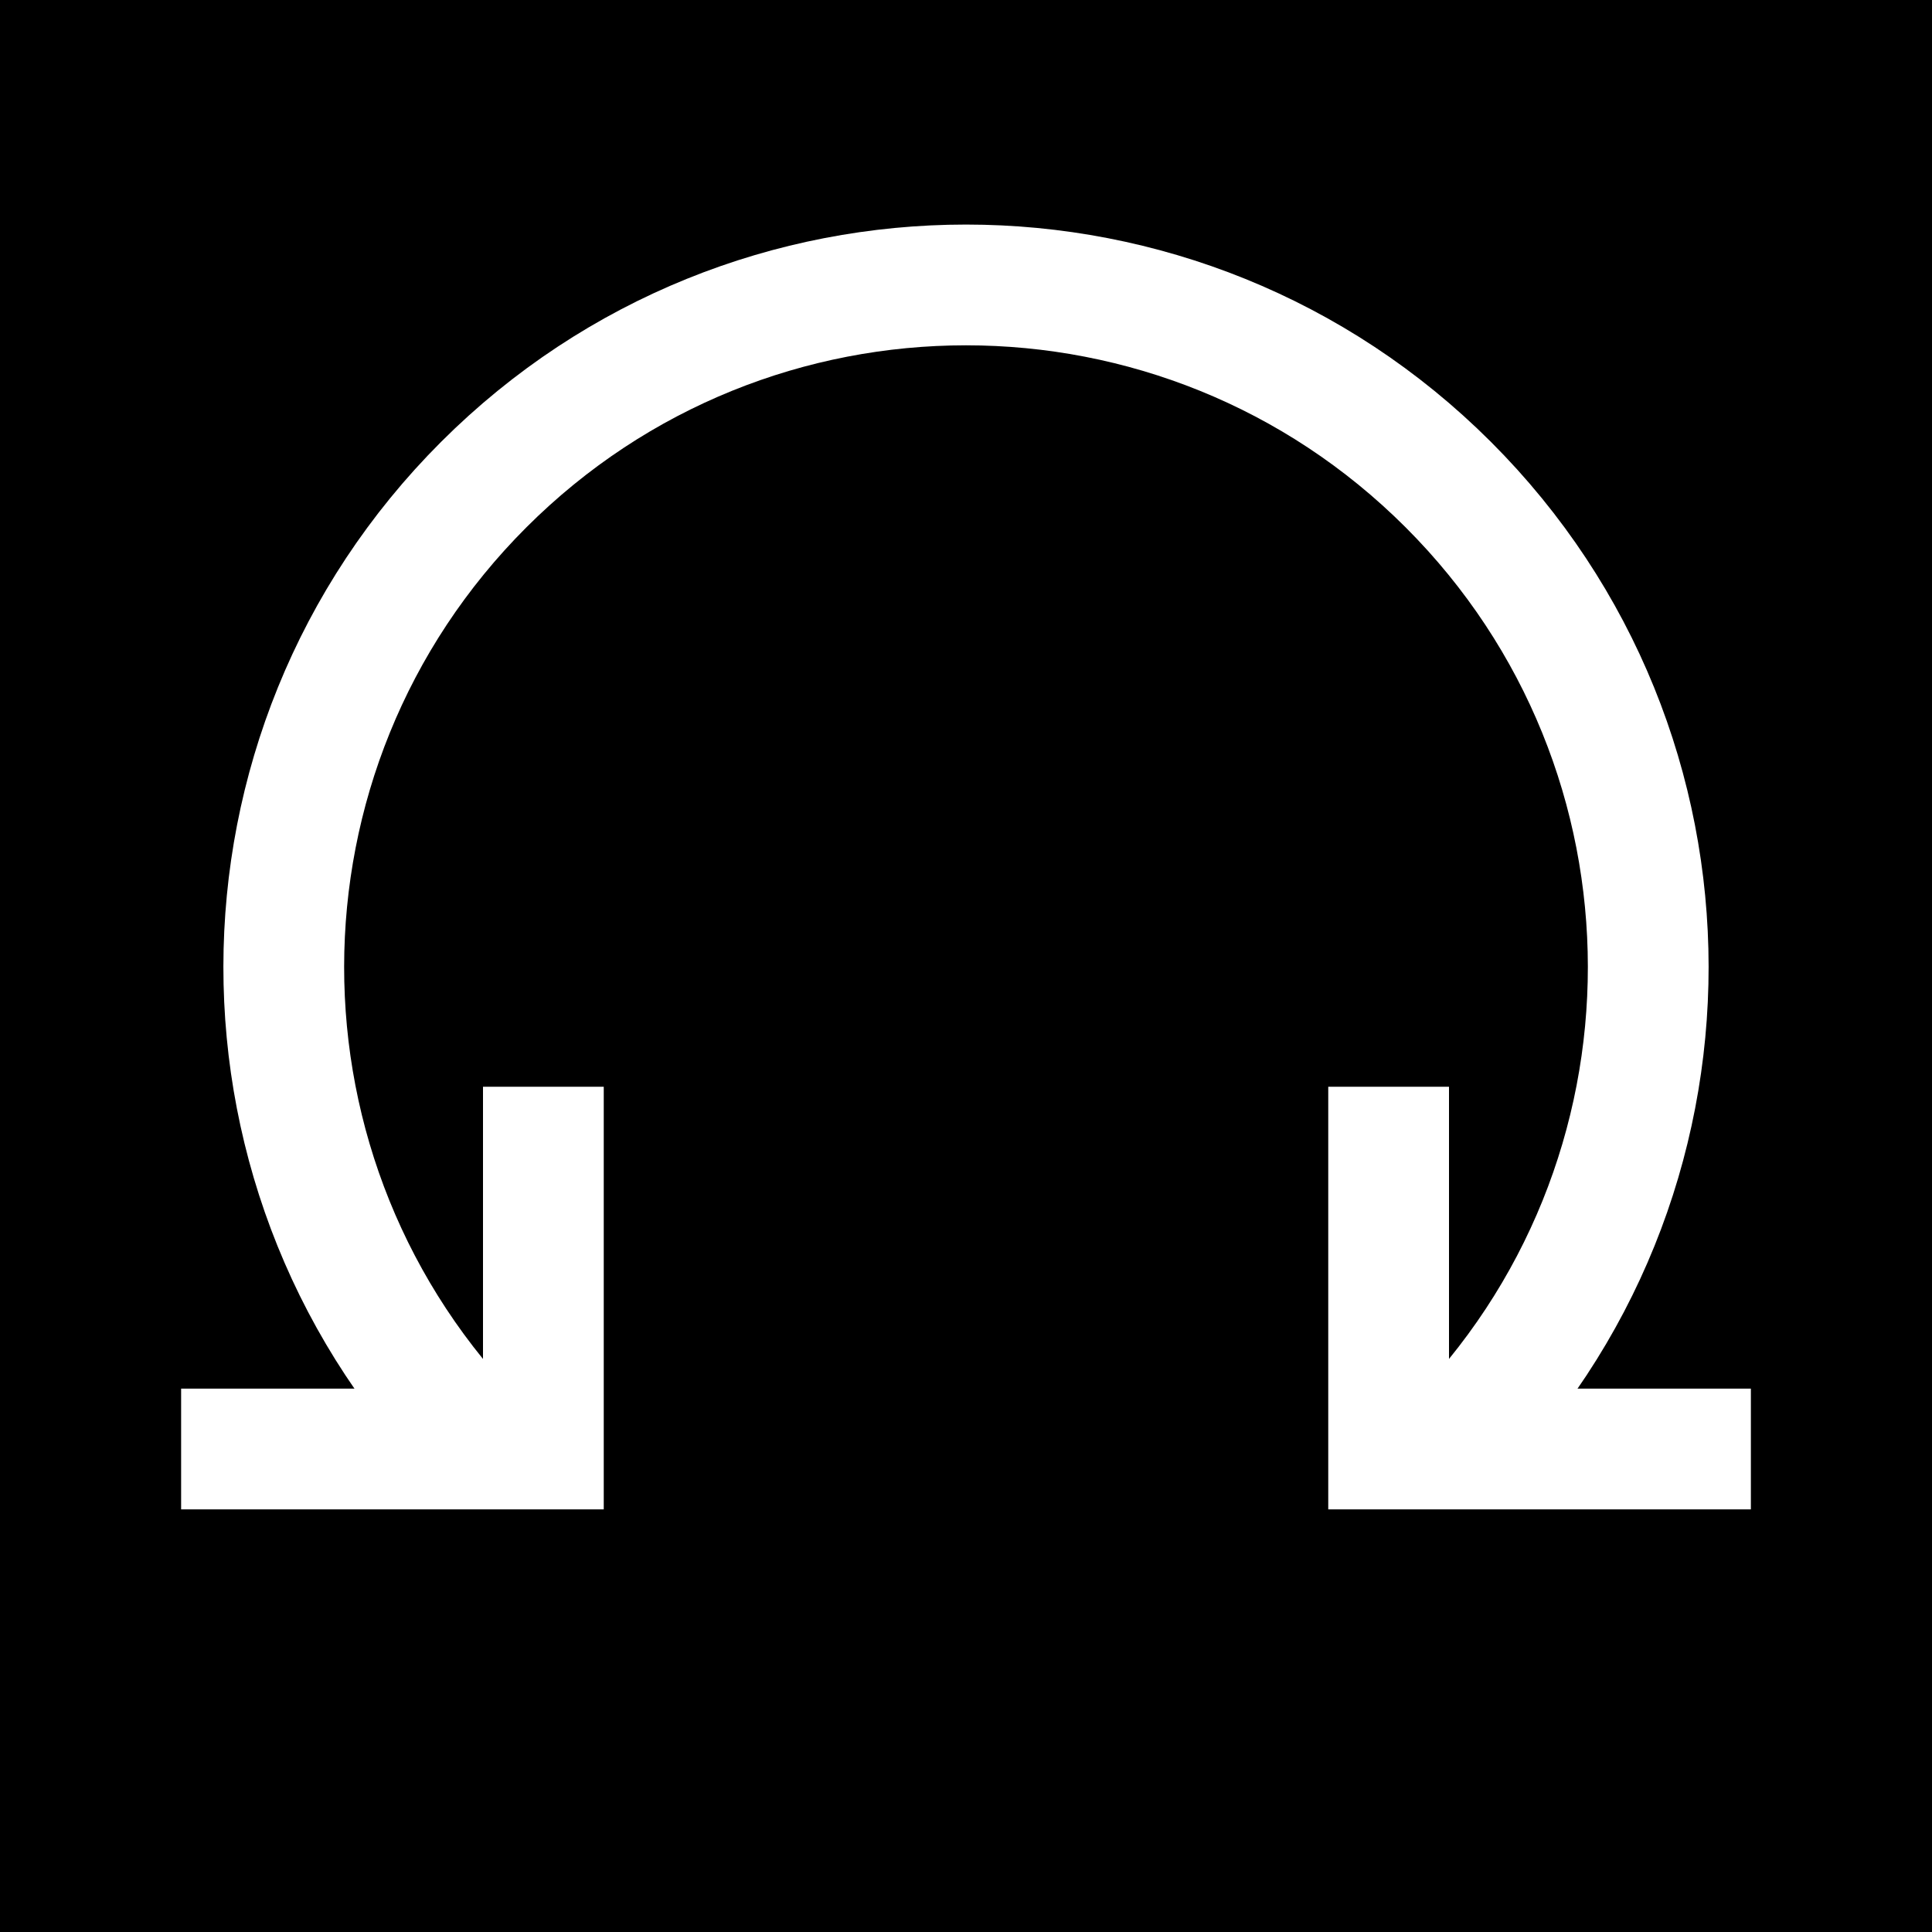
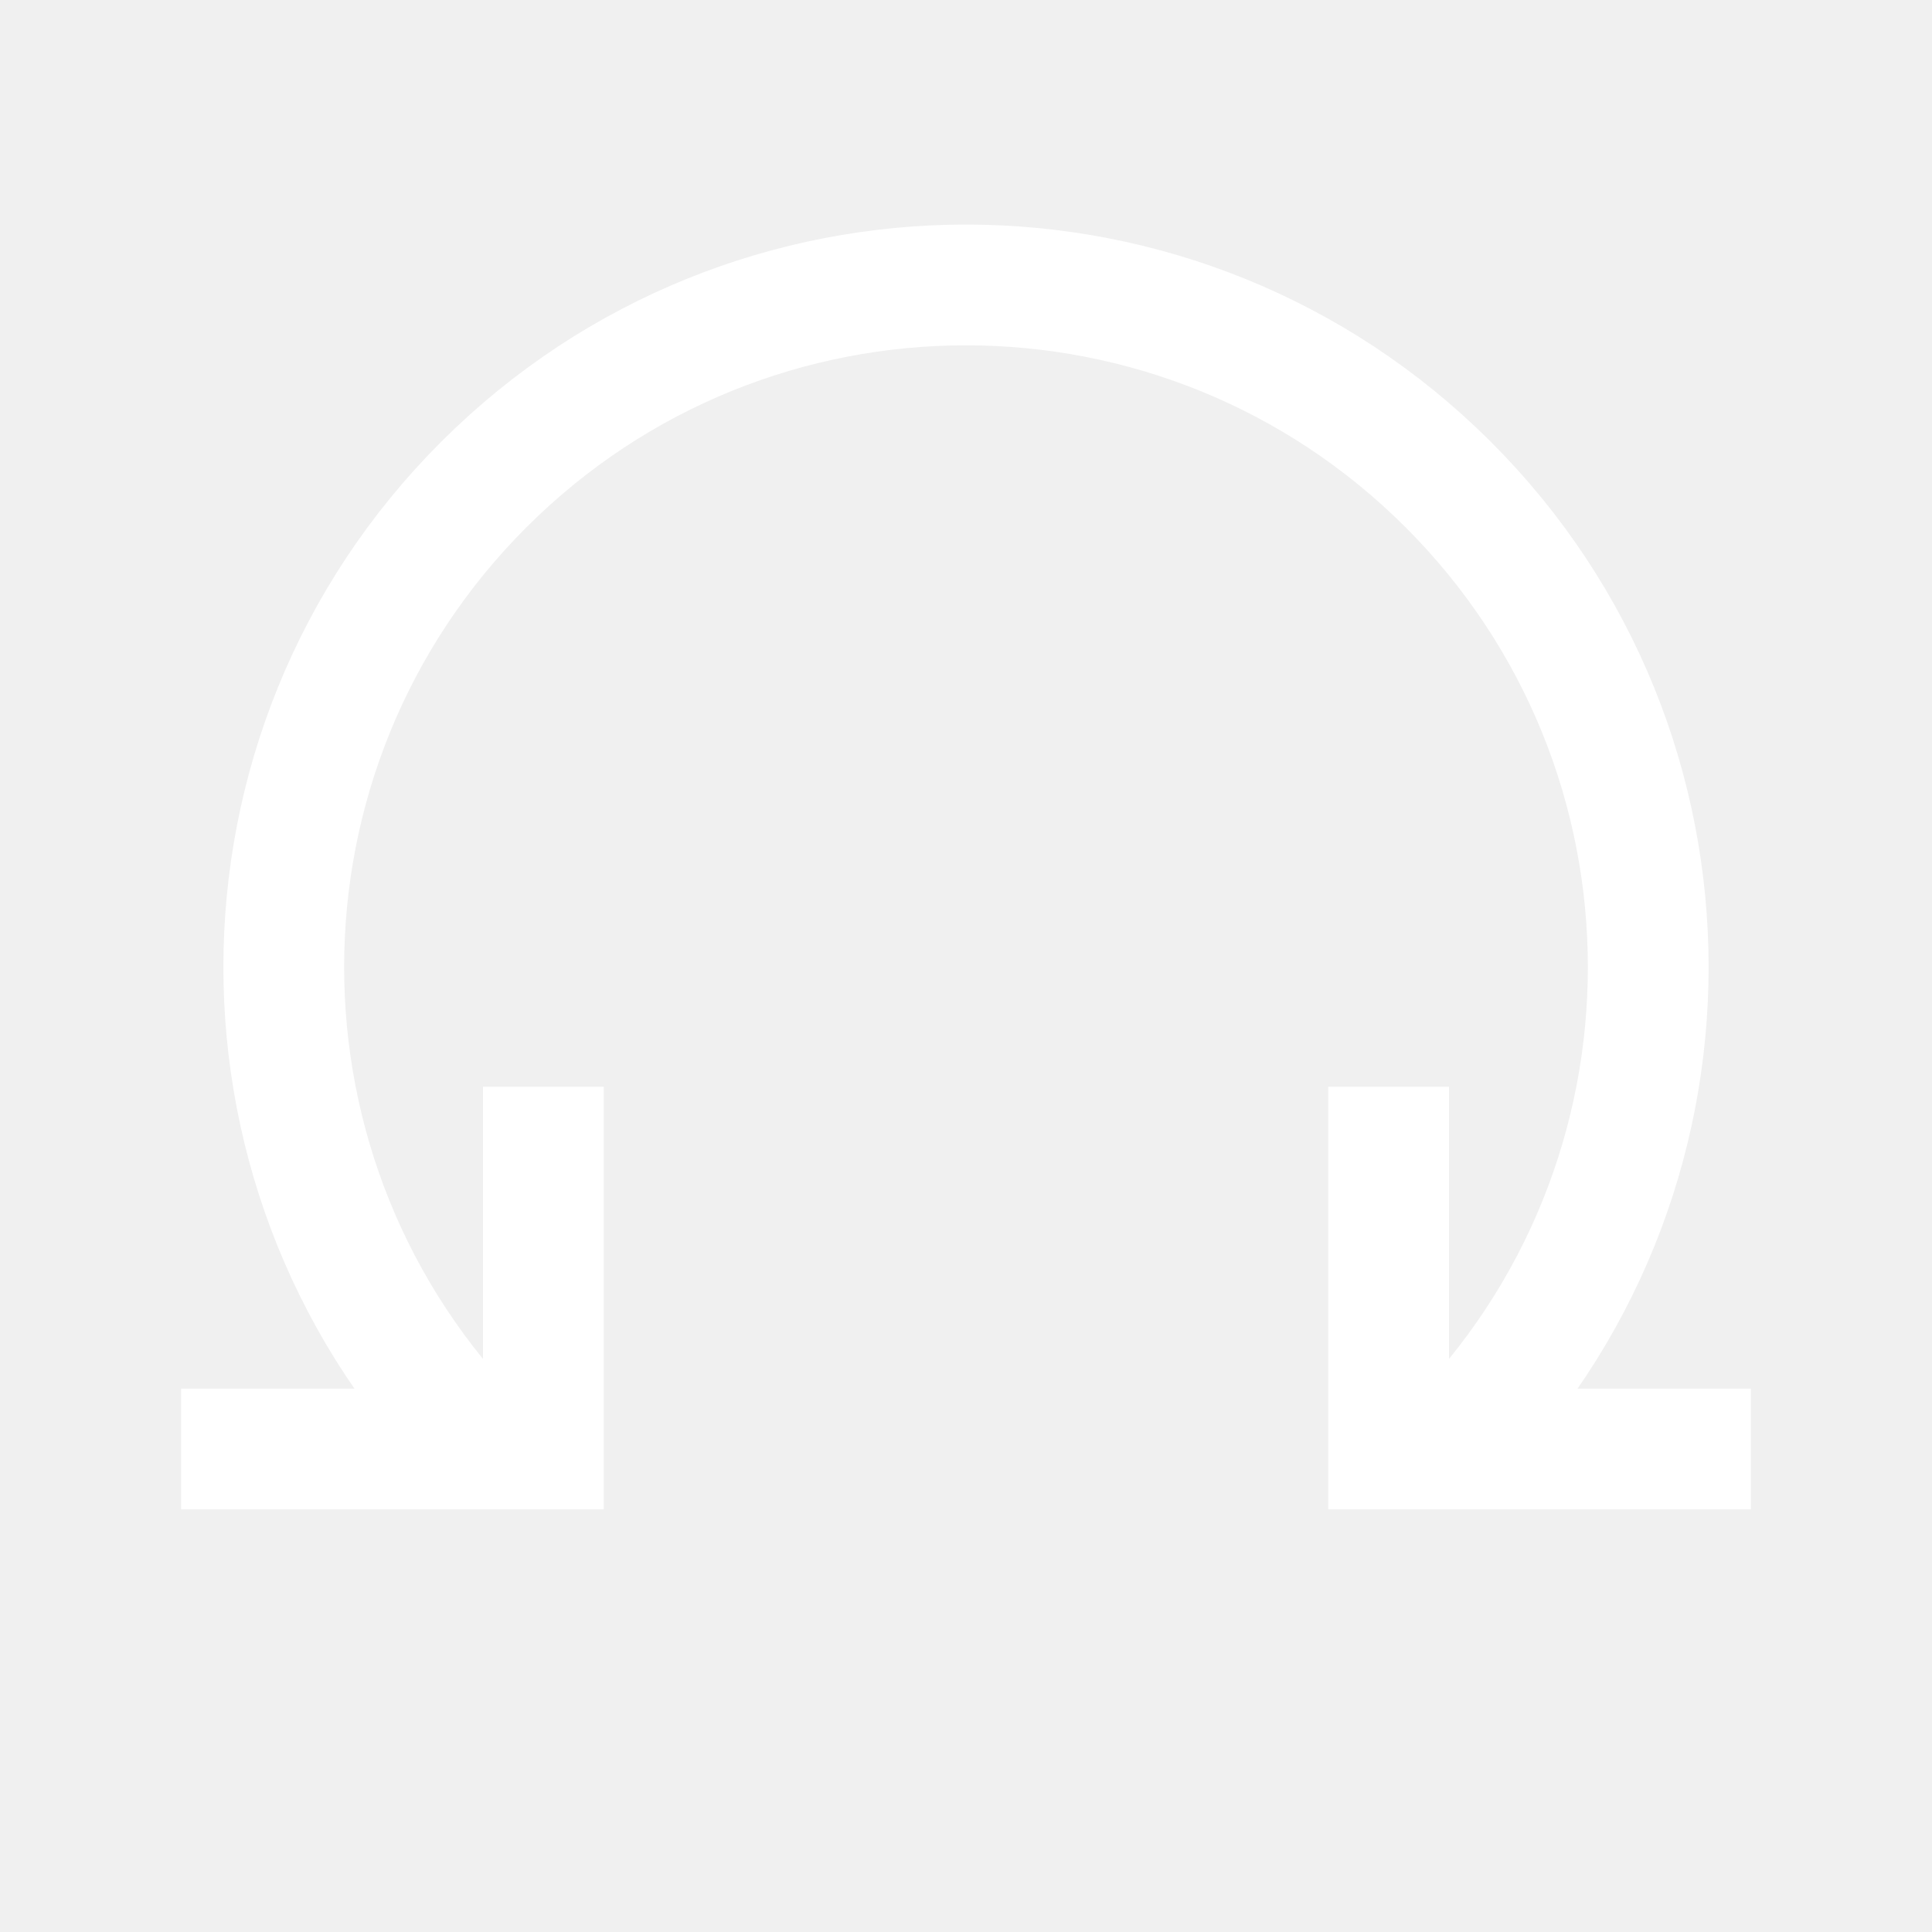
<svg xmlns="http://www.w3.org/2000/svg" height="32" viewBox="0 0 32 32" width="32">
-   <rect x="0" y="0" width="32" height="32" stroke="none" fill="black" />
  <path d="M8,24 A11.3,11.3 0 1,1 24,24" stroke="white" stroke-width="2" fill="none" />
  <path d="M9,18 L9,24 L3,24" stroke="white" stroke-width="2" fill="none" />
  <path d="M23,18 L23,24 L29,24" stroke="white" stroke-width="2" fill="none" />
</svg>
